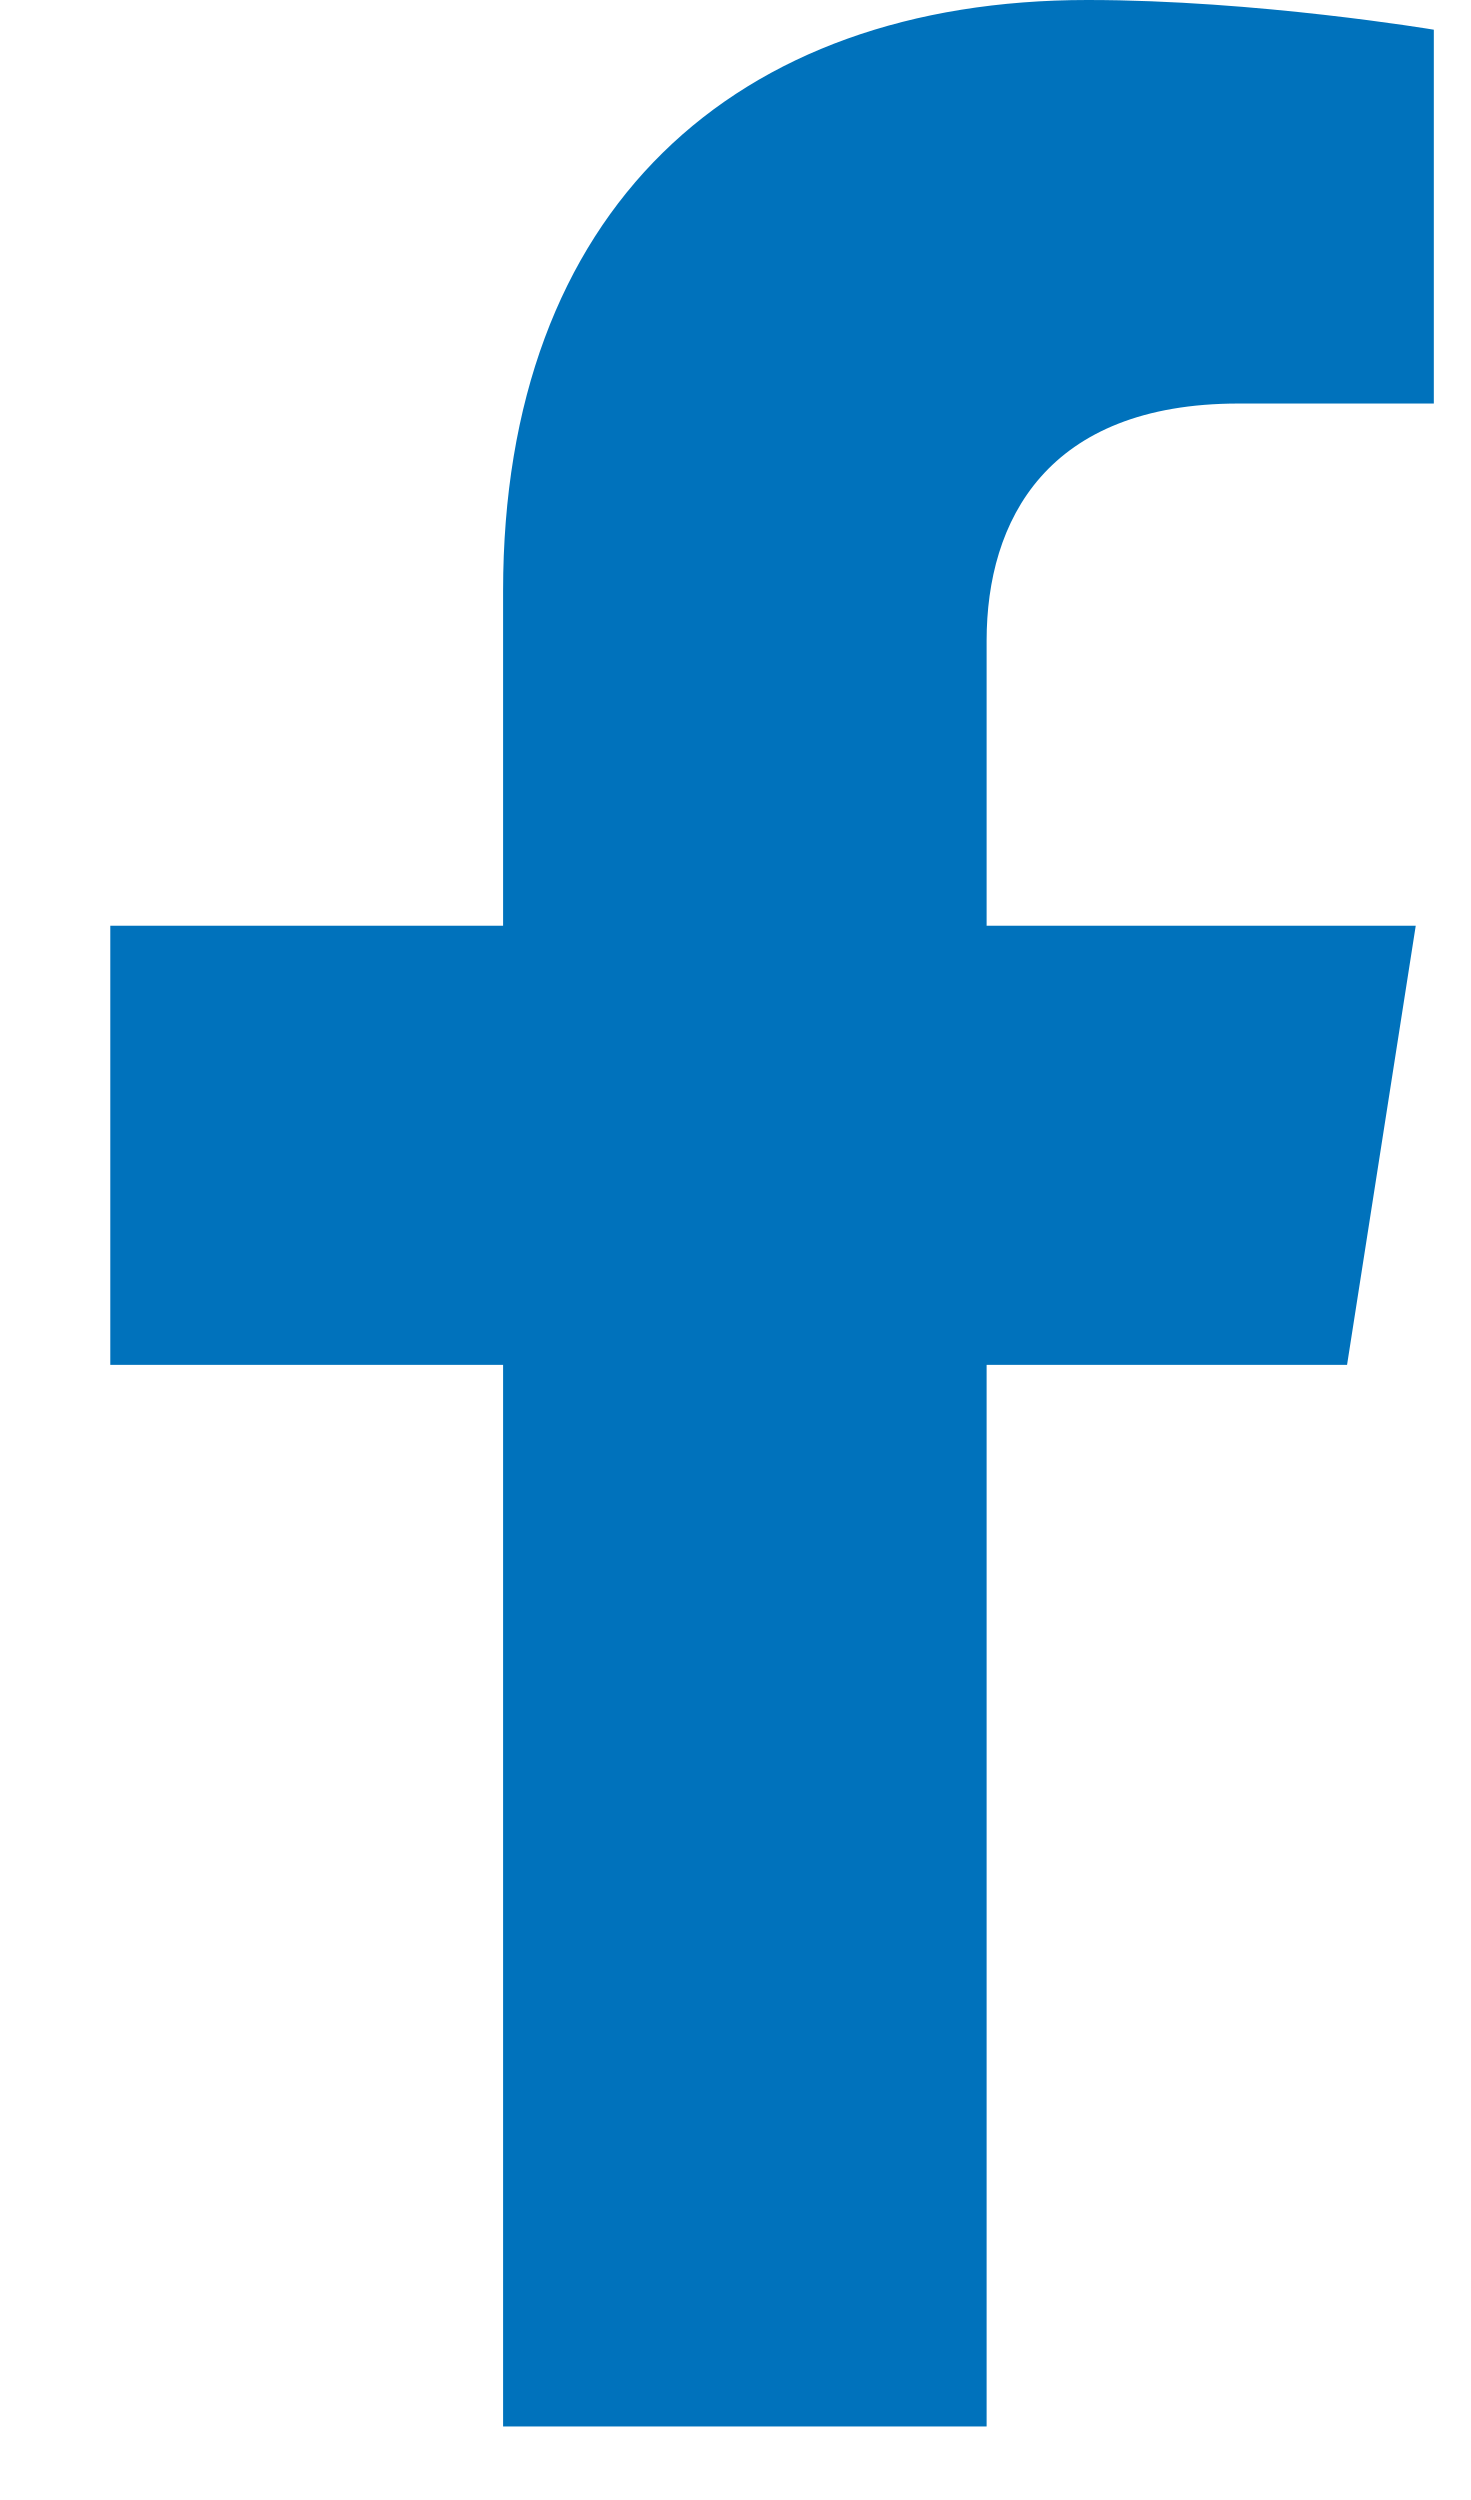
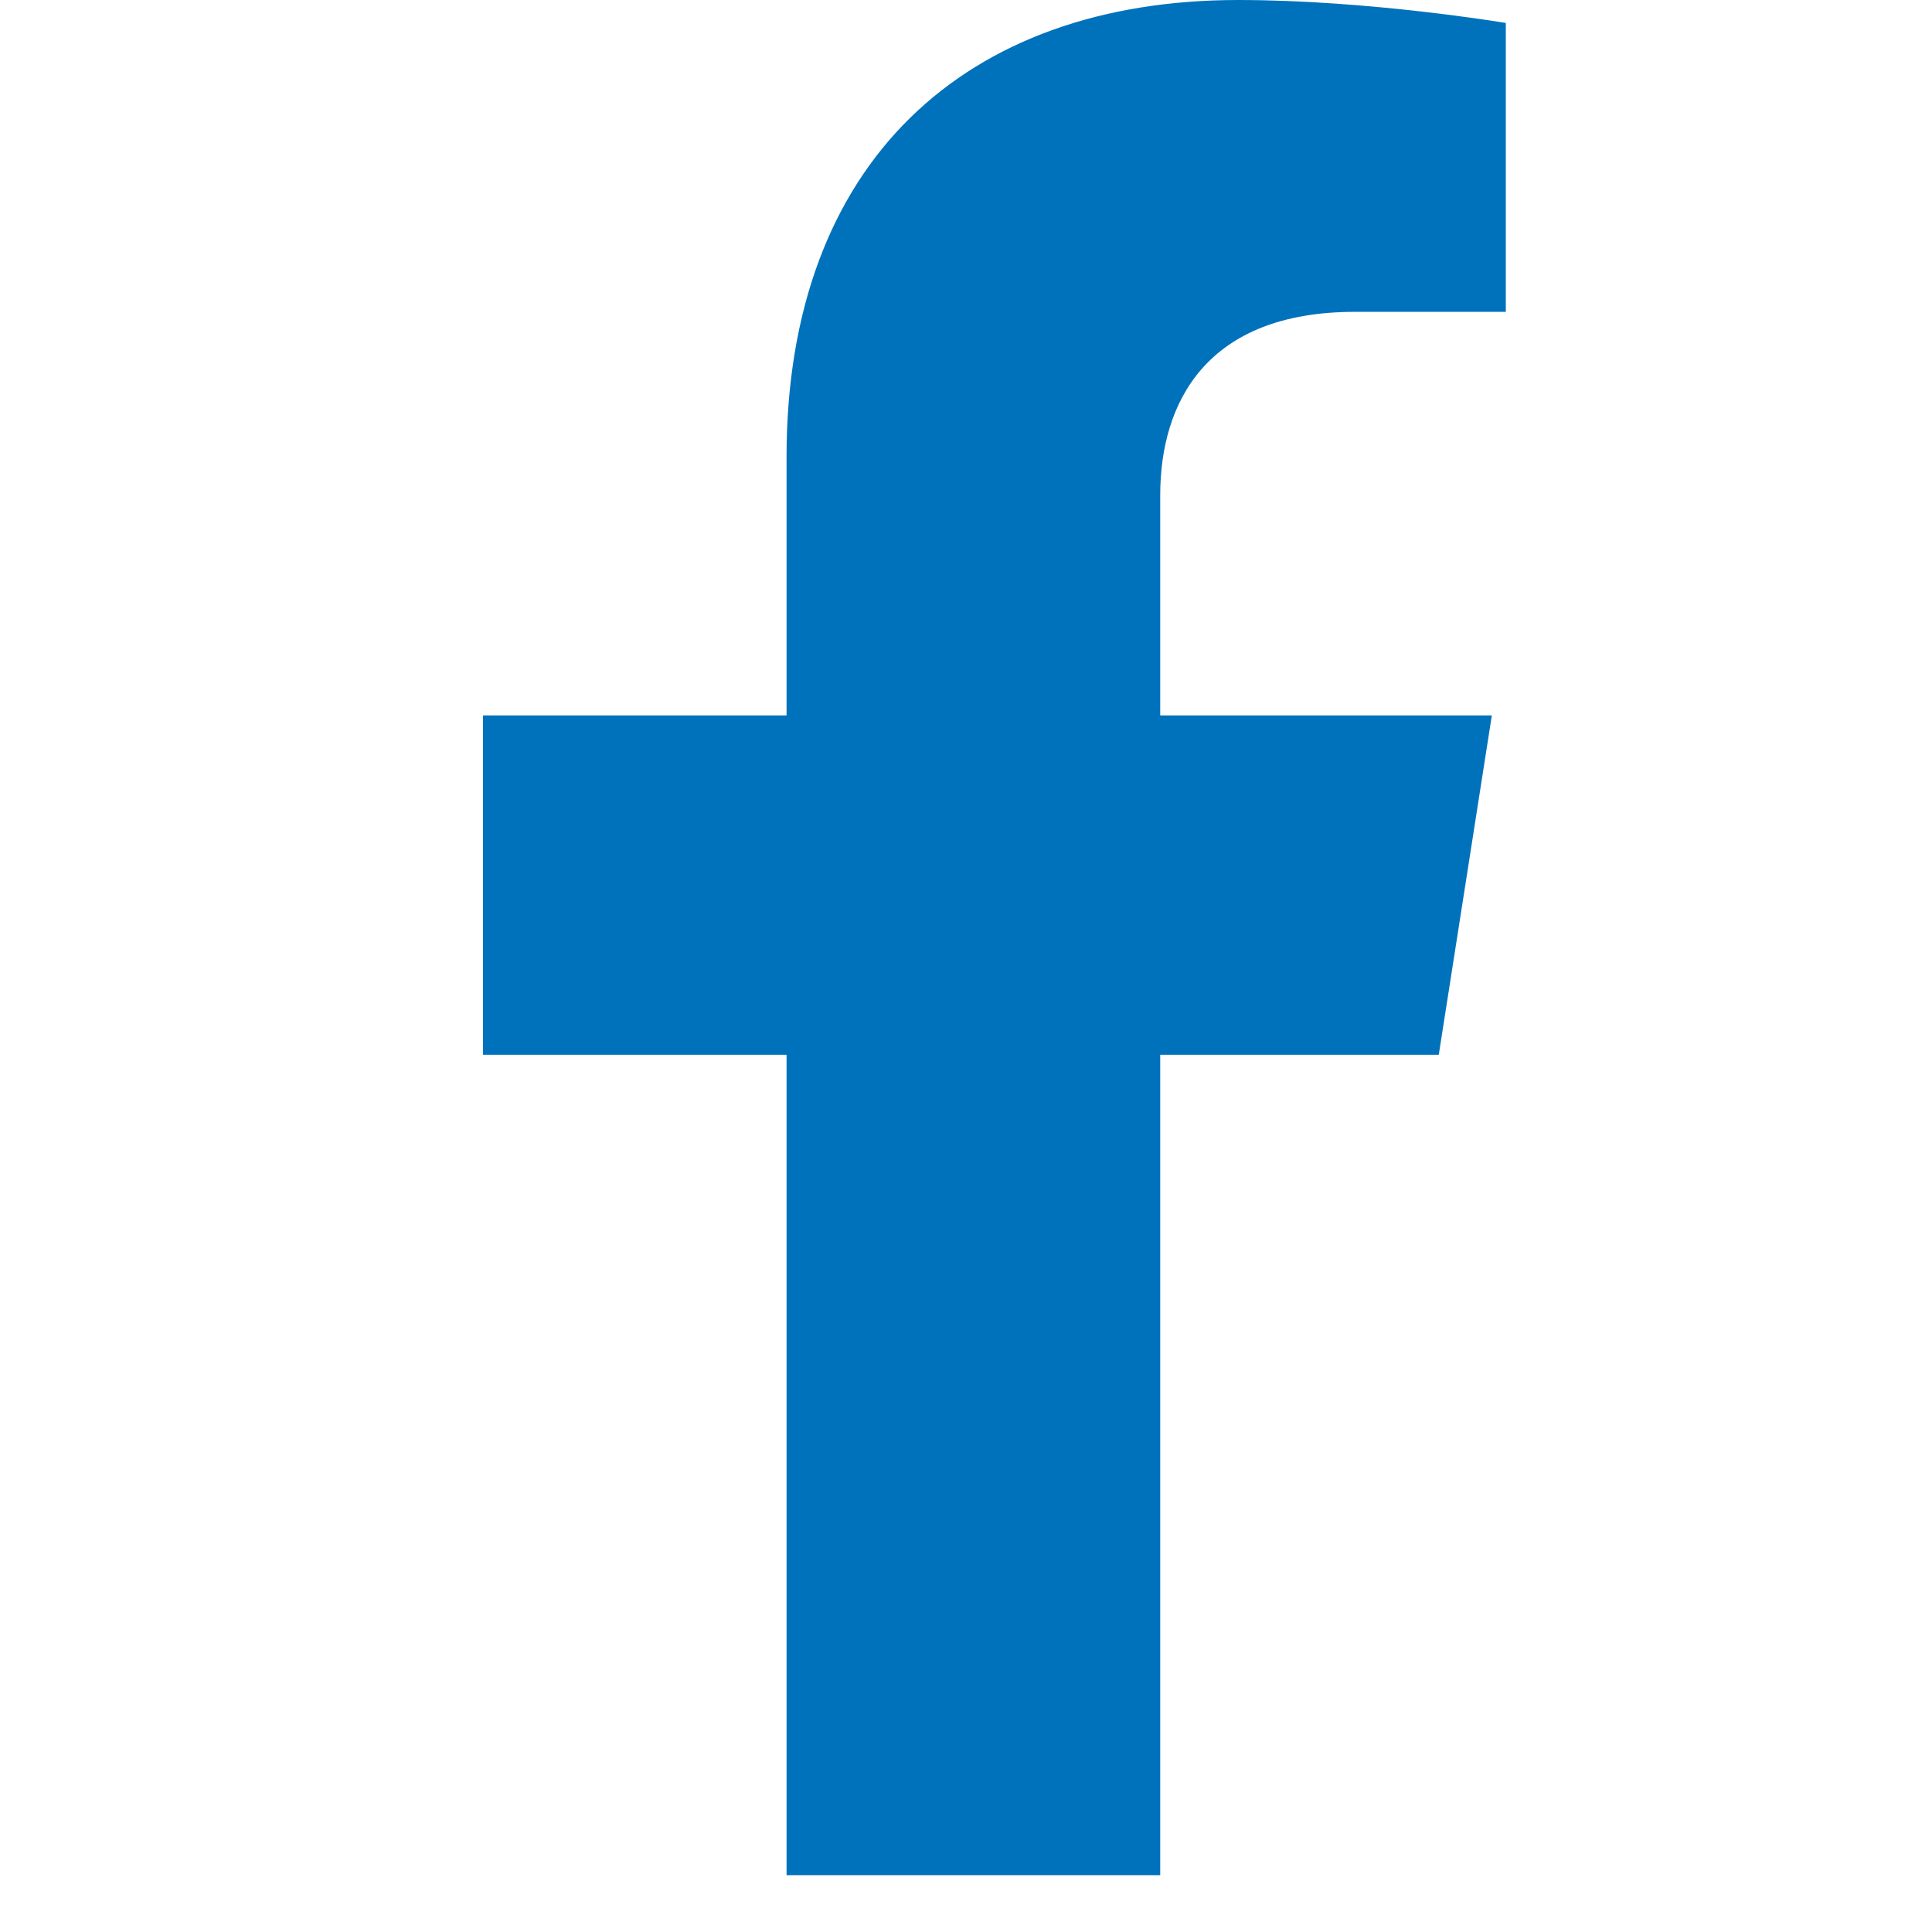
- <svg xmlns="http://www.w3.org/2000/svg" width="10" height="17" viewBox="0 0 10 17" fill="none">
+ <svg xmlns="http://www.w3.org/2000/svg" width="5" height="5" viewBox="0 0 10 17" fill="none">
  <path d="M9.16 9.281L9.627 6.295H6.709V4.357C6.709 3.54 7.117 2.744 8.423 2.744H9.75V0.202C9.75 0.202 8.546 0 7.395 0C4.992 0 3.421 1.43 3.421 4.019V6.295H0.75V9.281H3.421V16.5H6.709V9.281H9.16Z" fill="#0072BC" />
</svg>
